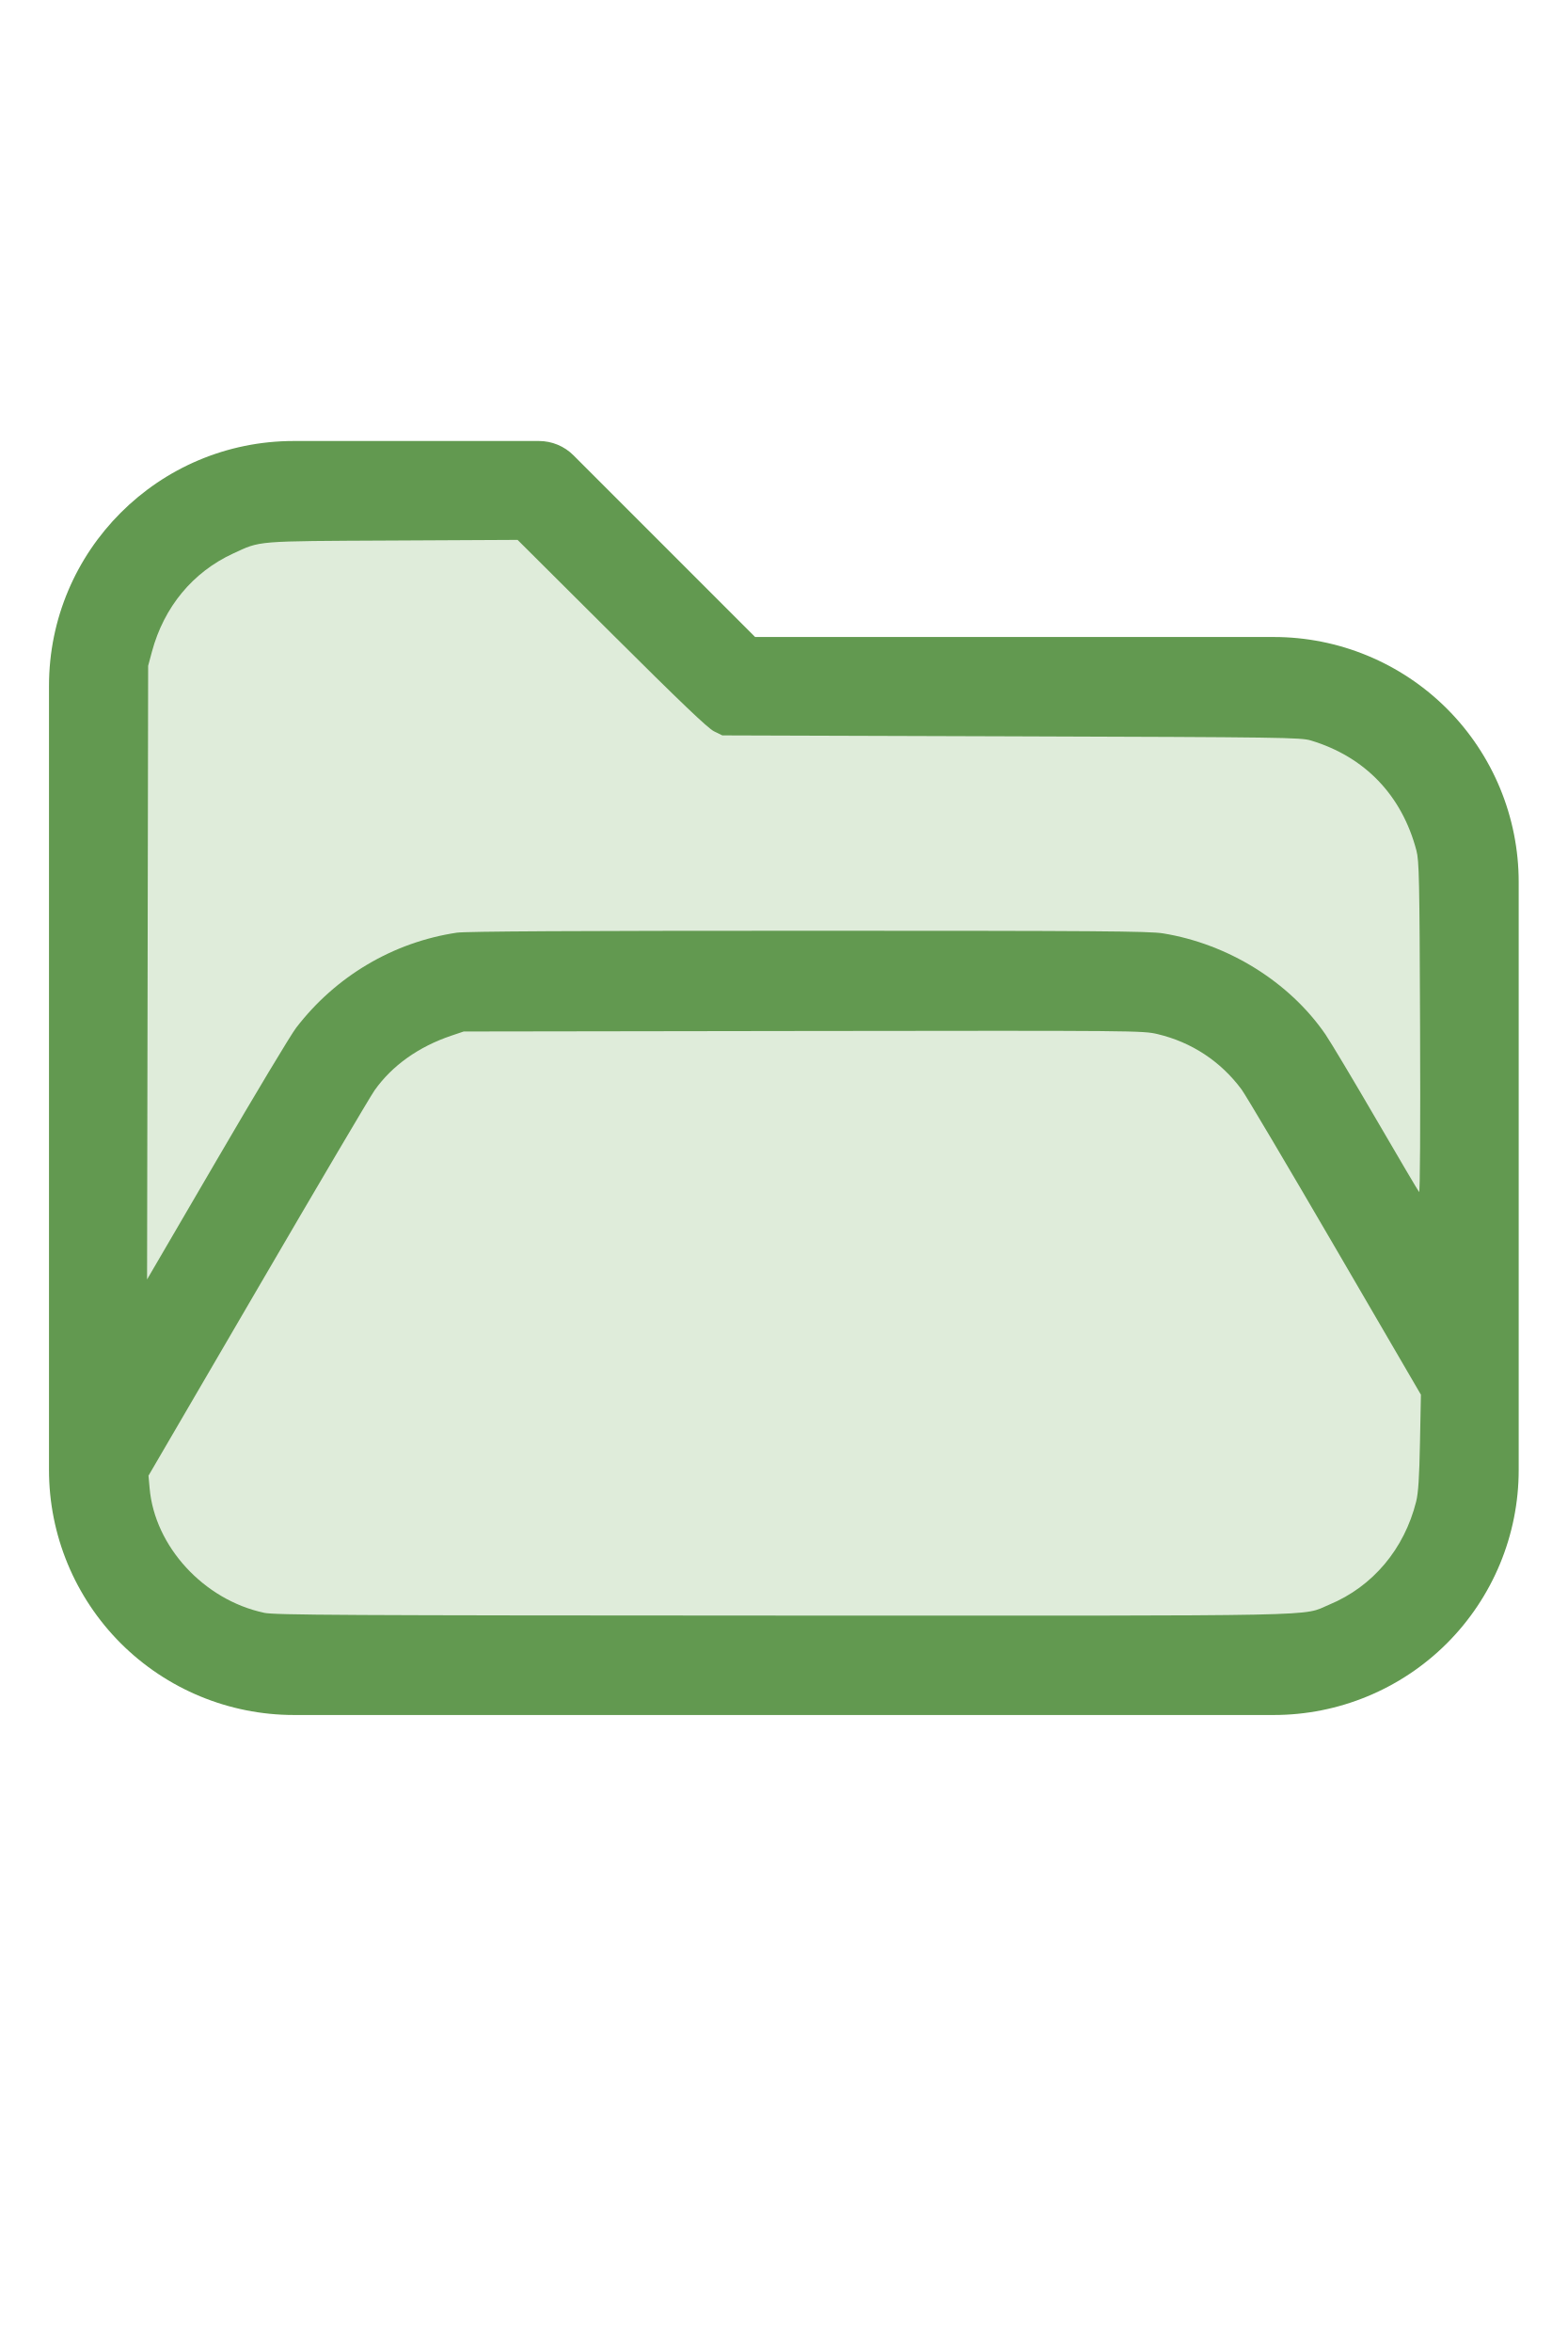
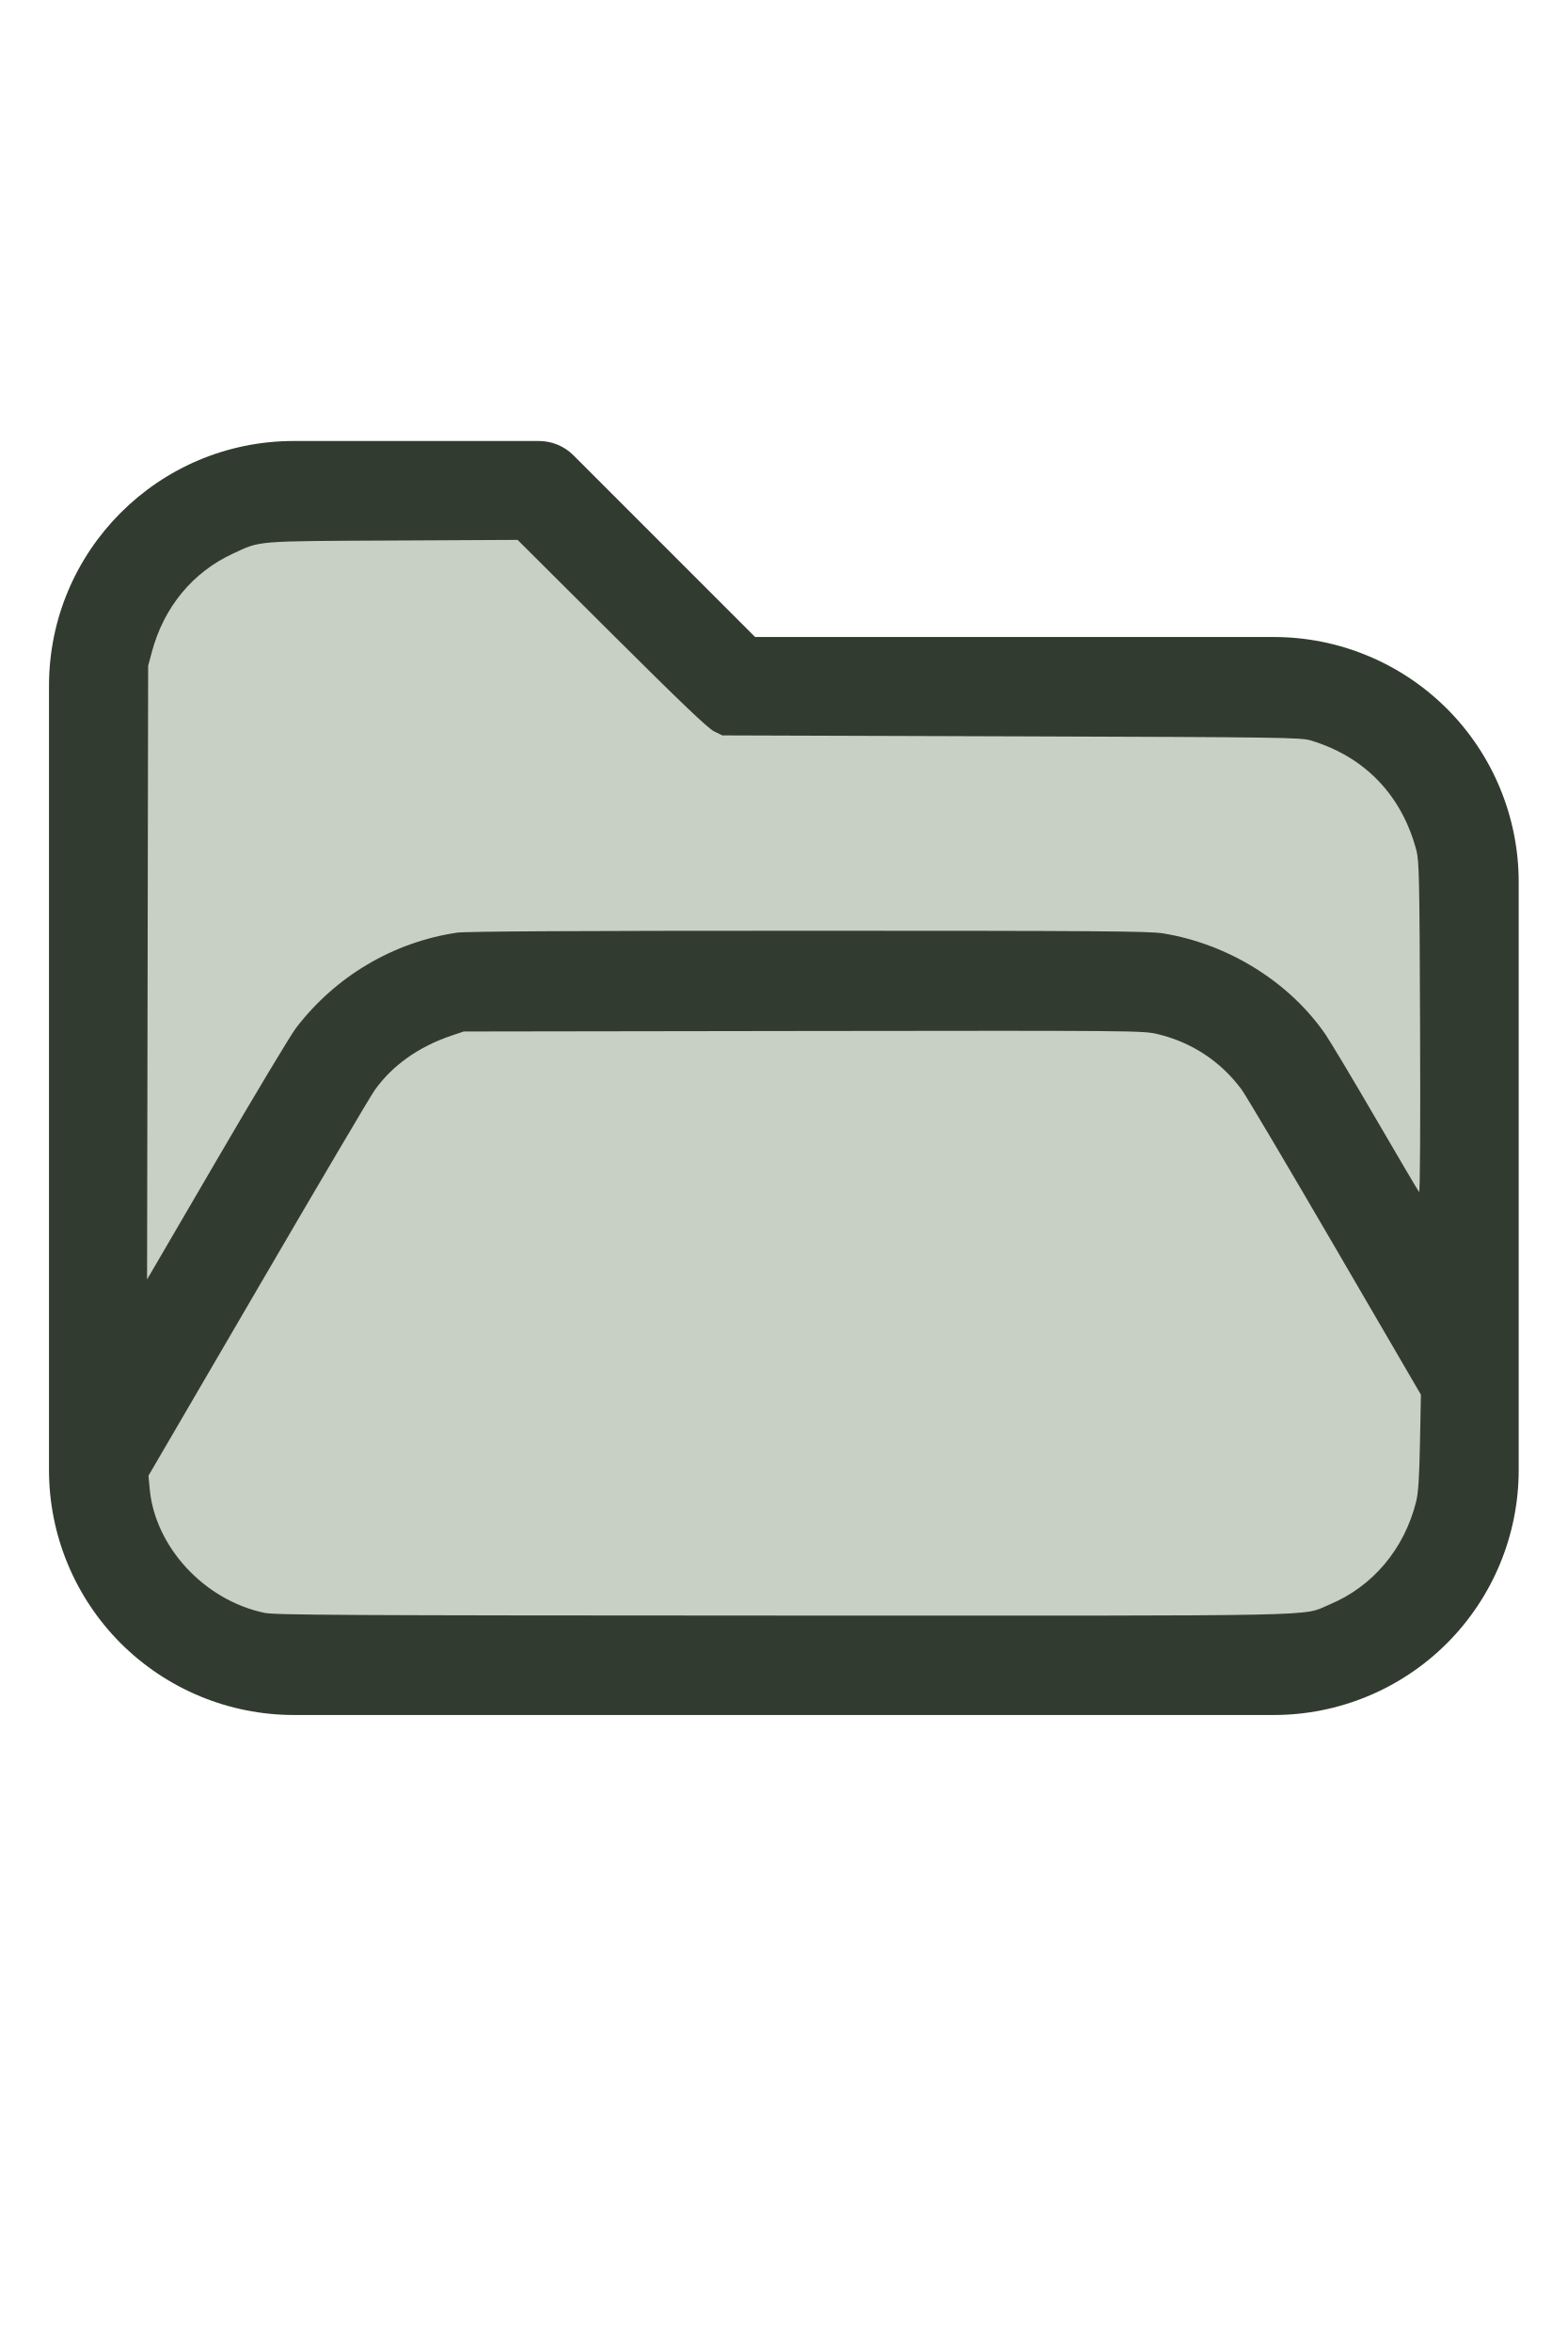
<svg xmlns="http://www.w3.org/2000/svg" version="1.1" width="16" height="24" viewBox="0 0 32 32" xml:space="preserve">
-   <g style="fill:#629950;">
+   <g style="fill:#323B2F;">
    <path d="M1,5.998l0,16.002c-0,1.326 0.527,2.598 1.464,3.536c0.938,0.937 2.21,1.464 3.536,1.464c5.322,0 14.678,-0 20,0c1.326,0 2.598,-0.527 3.536,-1.464c0.937,-0.938 1.464,-2.21 1.464,-3.536c0,-3.486 0,-8.514 0,-12c0,-1.326 -0.527,-2.598 -1.464,-3.536c-0.938,-0.937 -2.21,-1.464 -3.536,-1.464c-0,0 -10.586,0 -10.586,0c0,-0 -3.707,-3.707 -3.707,-3.707c-0.187,-0.188 -0.442,-0.293 -0.707,-0.293l-5.002,0c-2.76,0 -4.998,2.238 -4.998,4.998Zm28,14.415l-3.456,-5.925c-0.538,-0.921 -1.524,-1.488 -2.591,-1.488c-0,0 -12.905,0 -12.906,0c-1.067,0 -2.053,0.567 -2.591,1.488l-4.453,7.635c0.03,0.751 0.342,1.465 0.876,1.998c0.562,0.563 1.325,0.879 2.121,0.879l20,0c0.796,0 1.559,-0.316 2.121,-0.879c0.563,-0.562 0.879,-1.325 0.879,-2.121l0,-1.587Zm0,-3.969l0,-6.444c0,-0.796 -0.316,-1.559 -0.879,-2.121c-0.562,-0.563 -1.325,-0.879 -2.121,-0.879c-7.738,0 -11,0 -11,0c-0.265,0 -0.52,-0.105 -0.707,-0.293c-0,0 -3.707,-3.707 -3.707,-3.707c-0,0 -4.588,0 -4.588,0c-1.656,0 -2.998,1.342 -2.998,2.998l0,12.16l2.729,-4.677c0.896,-1.536 2.54,-2.481 4.318,-2.481c3.354,0 9.552,0 12.906,0c1.778,0 3.422,0.945 4.318,2.481l1.729,2.963Z" id="path2" />
  </g>
-   <g style="fill:#DFECDA;stroke-width:0;">
+   <g style="fill:#C8D0C5;stroke-width:0;">
    <path d="M 5.388,24.913 C 4.16,24.651 3.157,23.559 3.054,22.371 L 3.031,22.116 5.261,18.294 C 6.487,16.191 7.56,14.373 7.645,14.253 8.004,13.746 8.542,13.363 9.21,13.137 l 0.255,-0.086 6.929,-0.01 c 6.805,-0.009 6.935,-0.008 7.234,0.063 0.696,0.165 1.29,0.557 1.715,1.13 0.082,0.11 0.939,1.557 1.905,3.215 l 1.756,3.014 -0.019,0.972 c -0.014,0.725 -0.034,1.032 -0.078,1.209 -0.243,0.971 -0.887,1.735 -1.772,2.103 -0.588,0.244 0.247,0.227 -11.162,0.224 -9.028,-0.003 -10.364,-0.01 -10.586,-0.057 z" id="path199" />
    <path d="M 3.013,11.85 3.024,5.588 3.102,5.297 C 3.348,4.386 3.936,3.676 4.757,3.297 5.329,3.033 5.181,3.045 8.013,3.031 l 2.552,-0.013 1.919,1.911 c 1.404,1.398 1.964,1.933 2.089,1.995 l 0.171,0.084 5.898,0.019 c 5.553,0.018 5.91,0.023 6.116,0.085 1.102,0.332 1.857,1.118 2.154,2.244 0.056,0.214 0.064,0.564 0.075,3.622 0.008,2.032 -5.42e-4,3.371 -0.02,3.349 -0.018,-0.02 -0.414,-0.691 -0.88,-1.492 -0.466,-0.801 -0.931,-1.578 -1.033,-1.727 -0.736,-1.069 -1.984,-1.844 -3.316,-2.06 -0.28,-0.045 -1.345,-0.053 -7.239,-0.053 -4.714,-1.09e-4 -6.993,0.012 -7.172,0.039 -1.3,0.193 -2.477,0.89 -3.284,1.944 -0.108,0.141 -0.836,1.353 -1.618,2.695 L 3.002,18.111 Z" id="path201" />
  </g>
</svg>
